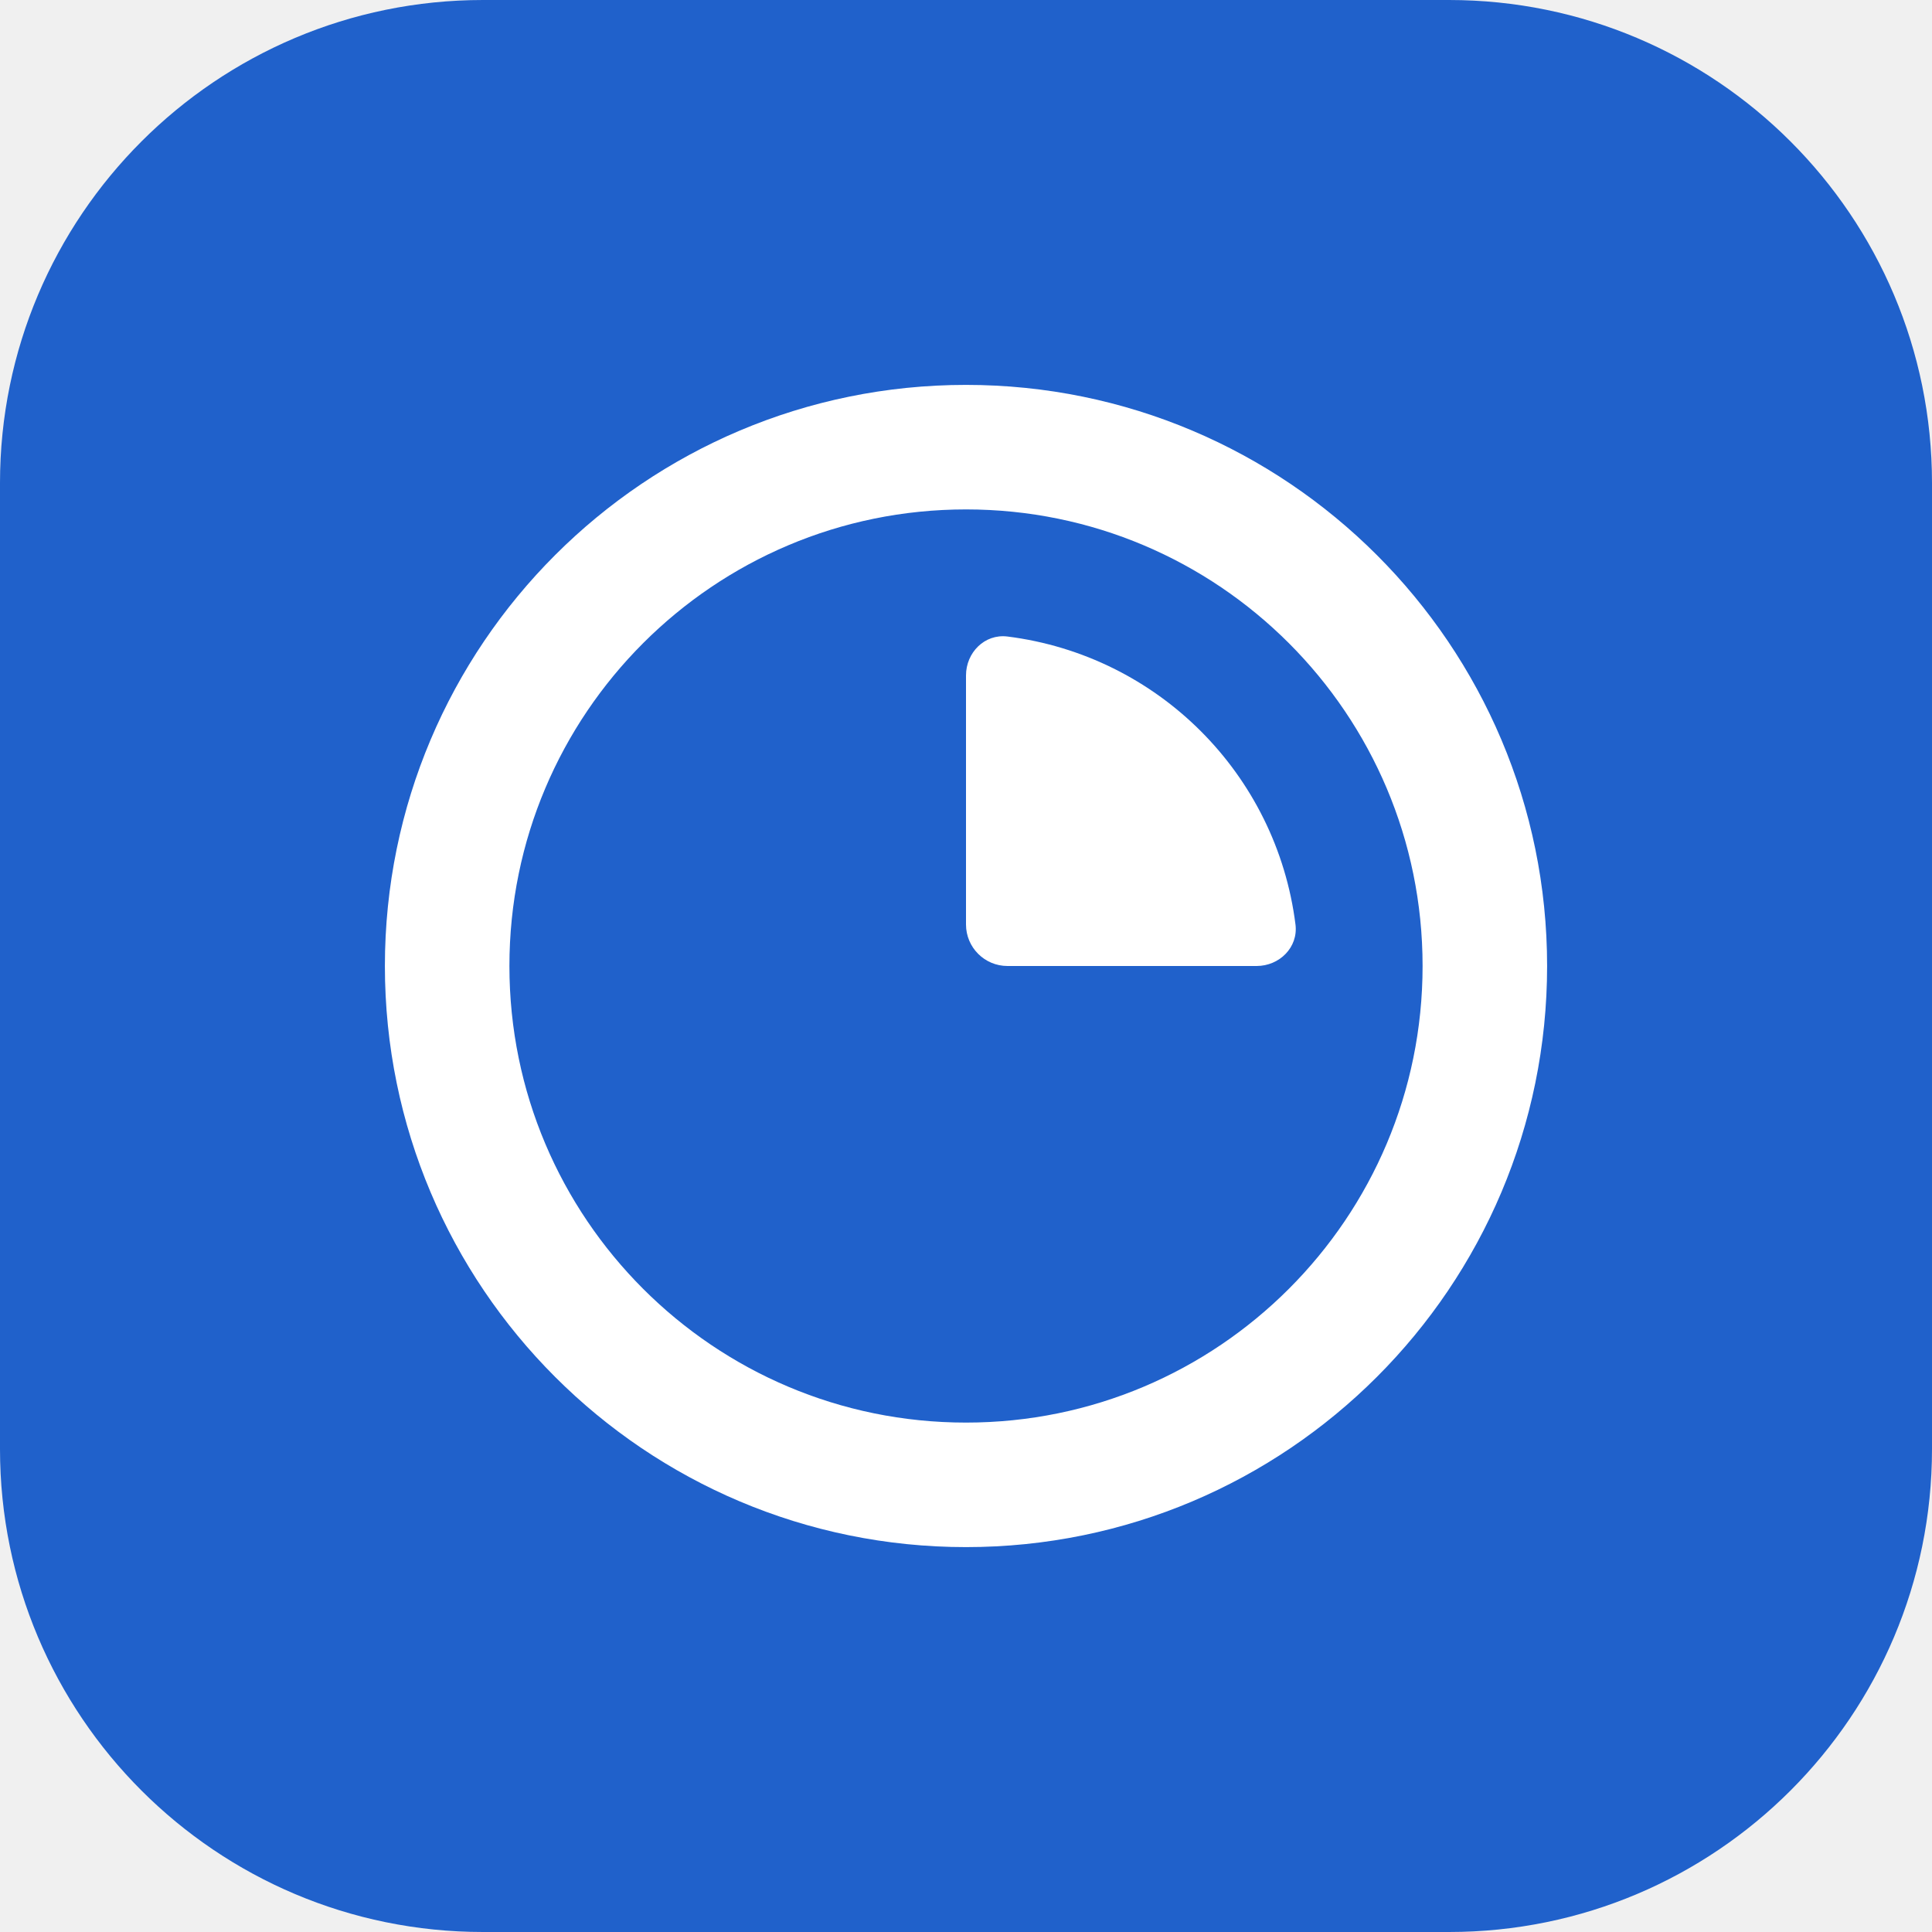
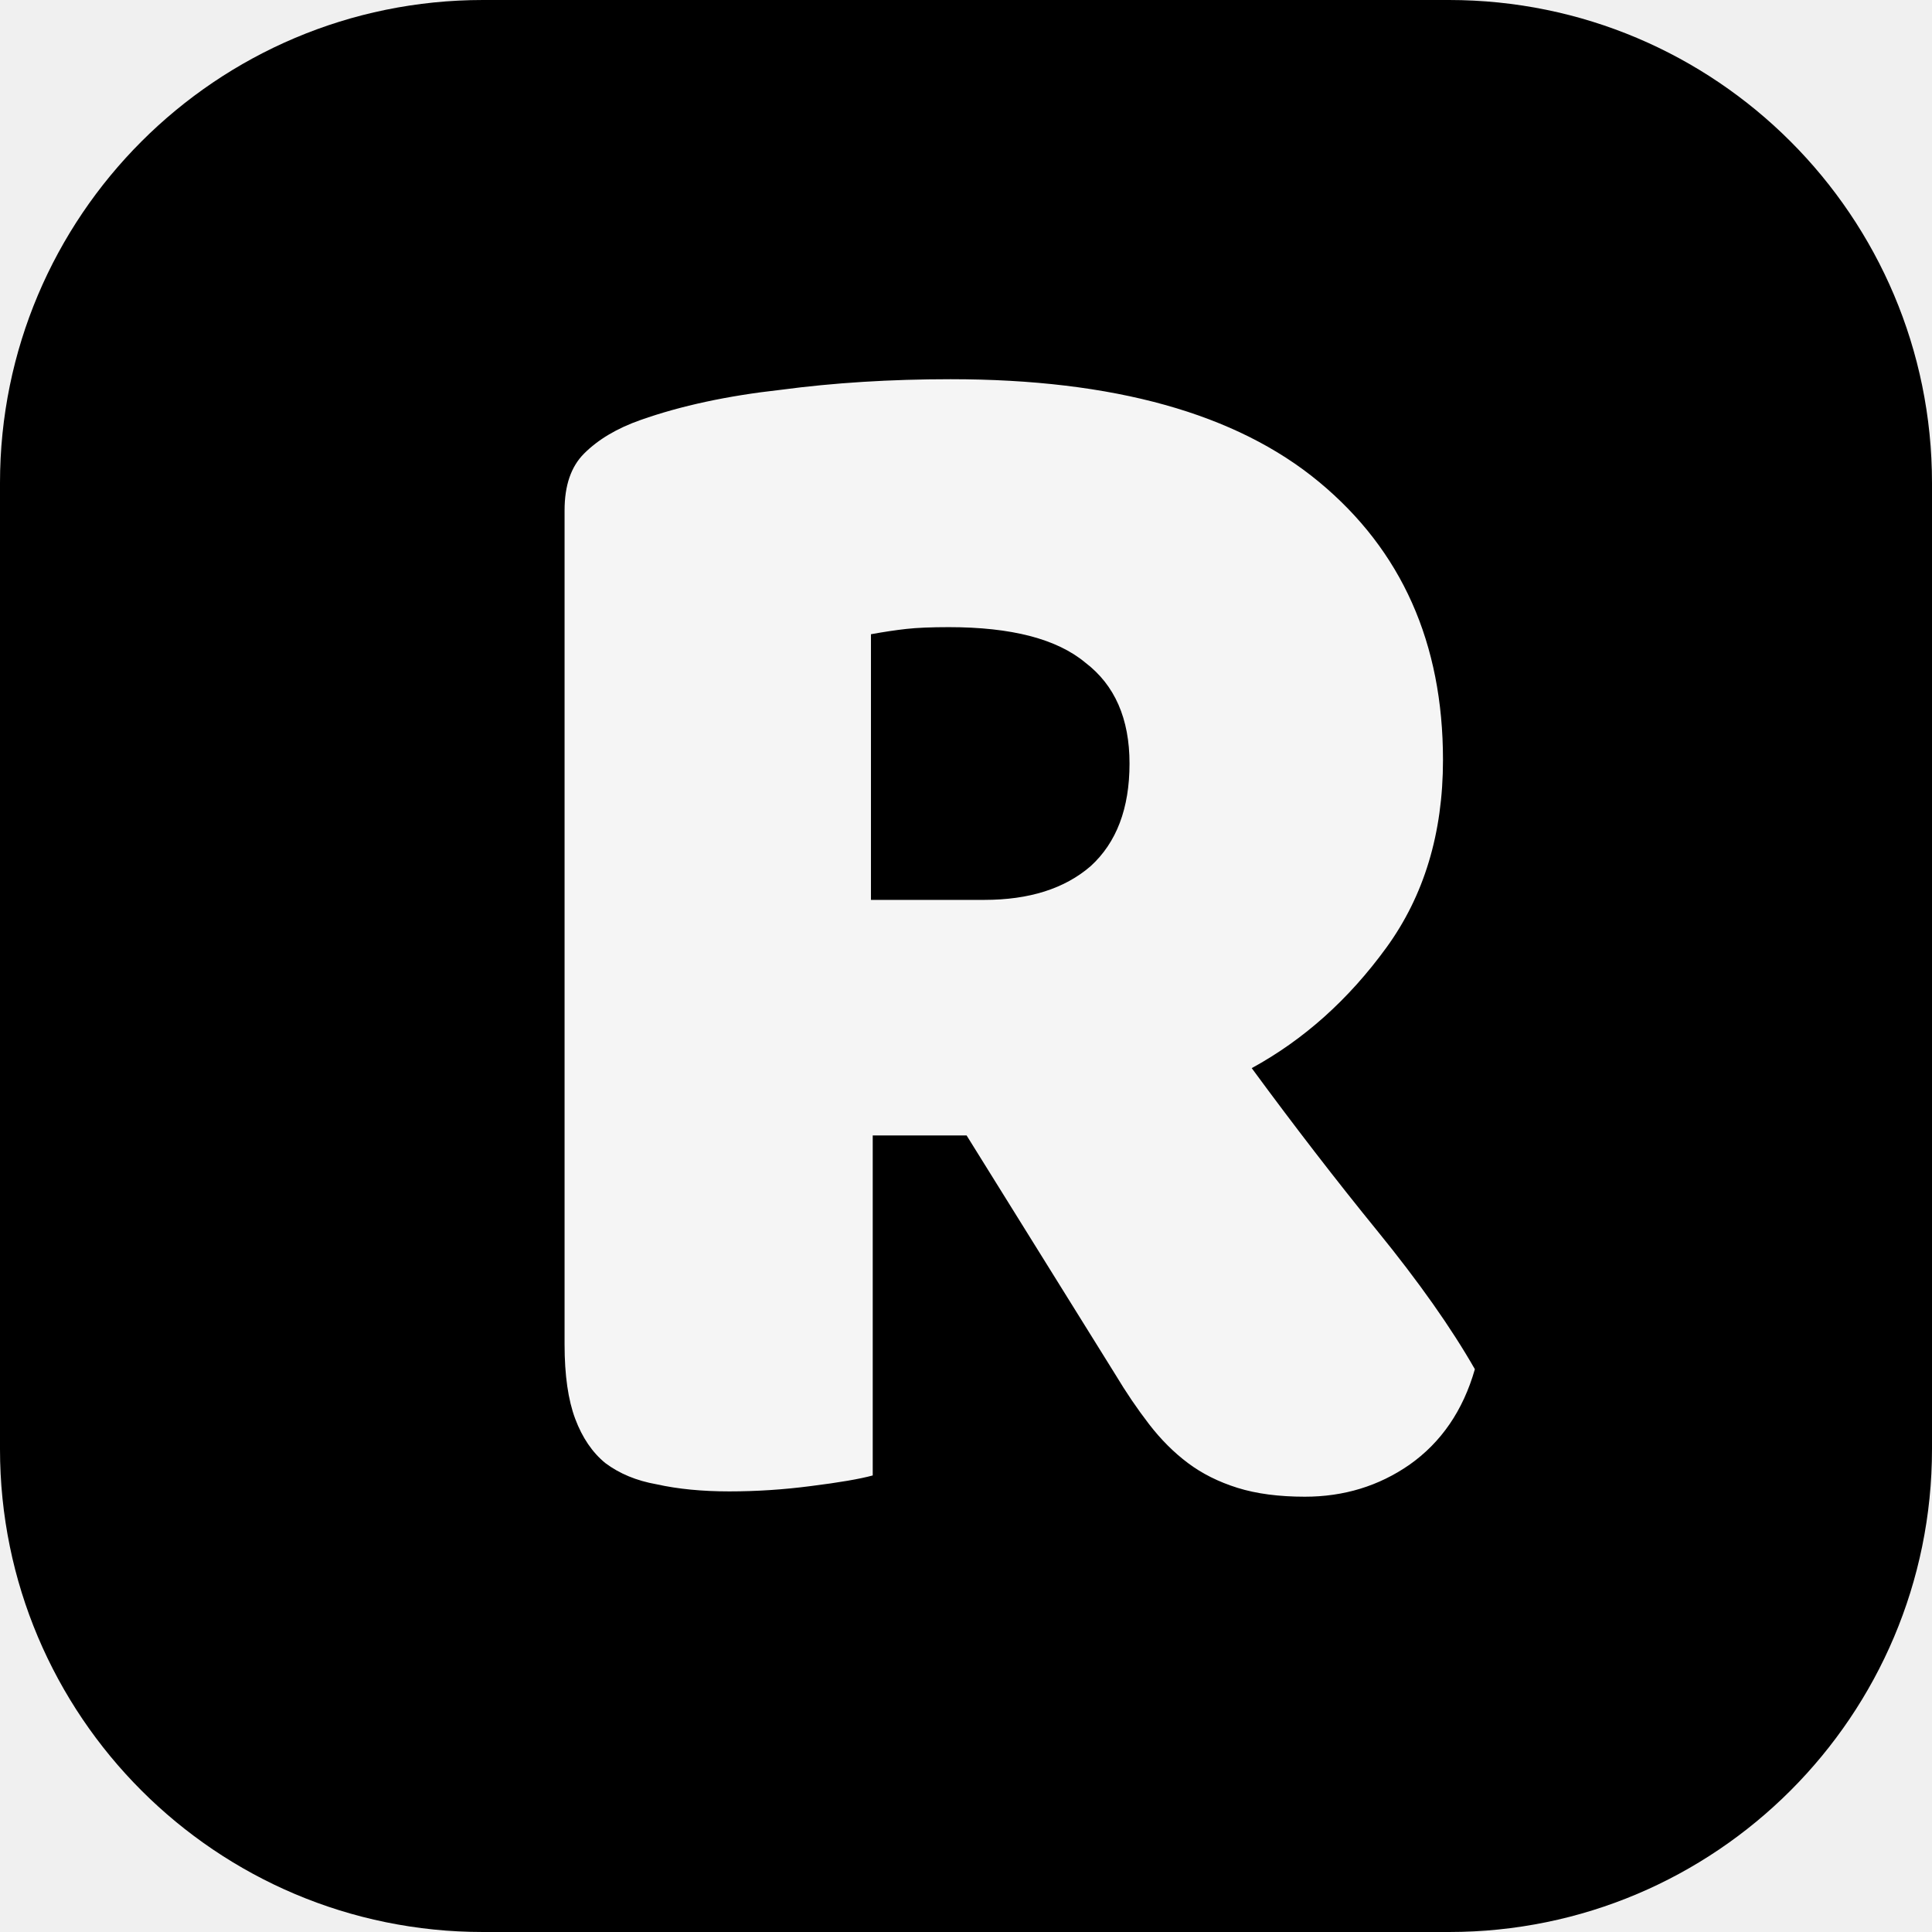
<svg xmlns="http://www.w3.org/2000/svg" xmlns:xlink="http://www.w3.org/1999/xlink" width="512" height="512" viewBox="0 0 512 512" fill="none" class="">
-   <rect id="r2s" width="512" height="512" x="0" y="0" rx="128" fill="url(#r2t)" stroke="#FFFFFF" stroke-width="0" stroke-opacity="100%" paint-order="stroke" />
+   <rect id="r9" width="512" height="512" x="0" y="0" rx="128" fill="url(#ra)" stroke="#FFFFFF" stroke-width="0" stroke-opacity="100%" paint-order="stroke" />
  <clipPath id="clip">
-     <use xlink:href="#r2s" />
+     <use xlink:href="#r9" />
  </clipPath>
  <defs>
-     <linearGradient id="r2t" gradientUnits="userSpaceOnUse" gradientTransform="rotate(180)" style="transform-origin: center center;">
-       <stop stop-color="#2061CB" />
-       <stop offset="1" stop-color="#003EB7" />
-     </linearGradient>
-     <radialGradient id="r2u" cx="0" cy="0" r="1" gradientUnits="userSpaceOnUse" gradientTransform="translate(256) rotate(90) scale(512)">
+     <radialGradient id="ra" cx="50%" cy="50%" r="100%" fx="50%" fy="0%" gradientUnits="objectBoundingBox">
+       <stop stop-color="#000000" />
+       <stop offset="1" stop-color="#000000" />
+     </radialGradient>
+     <radialGradient id="rb" cx="0" cy="0" r="1" gradientUnits="userSpaceOnUse" gradientTransform="translate(256) rotate(90) scale(512)">
      <stop stop-color="white" />
      <stop offset="1" stop-color="white" stop-opacity="0" />
    </radialGradient>
  </defs>
-   <svg fill="none" viewBox="0 0 16 16" width="352" height="352" x="80" y="80" alignment-baseline="middle" style="color: rgb(255, 255, 255);">
-     <circle cx="8" cy="8" r="6.25" stroke="currentColor" stroke-linecap="round" stroke-linejoin="round" stroke-width="1.5" />
-     <path fill="currentColor" d="M8 4.5c0-.276.225-.503.499-.469a4 4 0 0 1 3.47 3.47c.034.274-.193.499-.469.499h-3a.5.5 0 0 1-.5-.5v-3Z" />
+   <svg width="352" height="352" viewBox="0 0 7 9" fill="none" x="80" y="80" alignment-baseline="middle" style="color: rgb(230, 230, 230);">
+     <path d="M2.868 5.648V7.952C2.78 7.976 2.64 8 2.448 8.024C2.264 8.048 2.08 8.06 1.896 8.06C1.712 8.06 1.548 8.044 1.404 8.012C1.268 7.988 1.152 7.94 1.056 7.868C0.968 7.796 0.9 7.696 0.852 7.568C0.804 7.44 0.78 7.272 0.78 7.064V1.412C0.78 1.244 0.824 1.116 0.912 1.028C1.008 0.932 1.136 0.856 1.296 0.8C1.568 0.704 1.884 0.636 2.244 0.596C2.604 0.548 2.988 0.524 3.396 0.524C4.5 0.524 5.332 0.756 5.892 1.22C6.452 1.684 6.732 2.312 6.732 3.104C6.732 3.6 6.604 4.024 6.348 4.376C6.092 4.728 5.788 5 5.436 5.192C5.724 5.584 6.008 5.952 6.288 6.296C6.568 6.64 6.788 6.952 6.948 7.232C6.868 7.512 6.72 7.728 6.504 7.88C6.296 8.024 6.06 8.096 5.796 8.096C5.62 8.096 5.468 8.076 5.34 8.036C5.212 7.996 5.1 7.94 5.004 7.868C4.908 7.796 4.82 7.708 4.74 7.604C4.66 7.5 4.584 7.388 4.512 7.268L3.504 5.648H2.868ZM3.624 4.052C3.928 4.052 4.168 3.976 4.344 3.824C4.52 3.664 4.608 3.432 4.608 3.128C4.608 2.824 4.508 2.596 4.308 2.444C4.116 2.284 3.808 2.204 3.384 2.204C3.264 2.204 3.168 2.208 3.096 2.216C3.024 2.224 2.944 2.236 2.856 2.252V4.052H3.624Z" fill="#F5F5F5" />
  </svg>
</svg>
